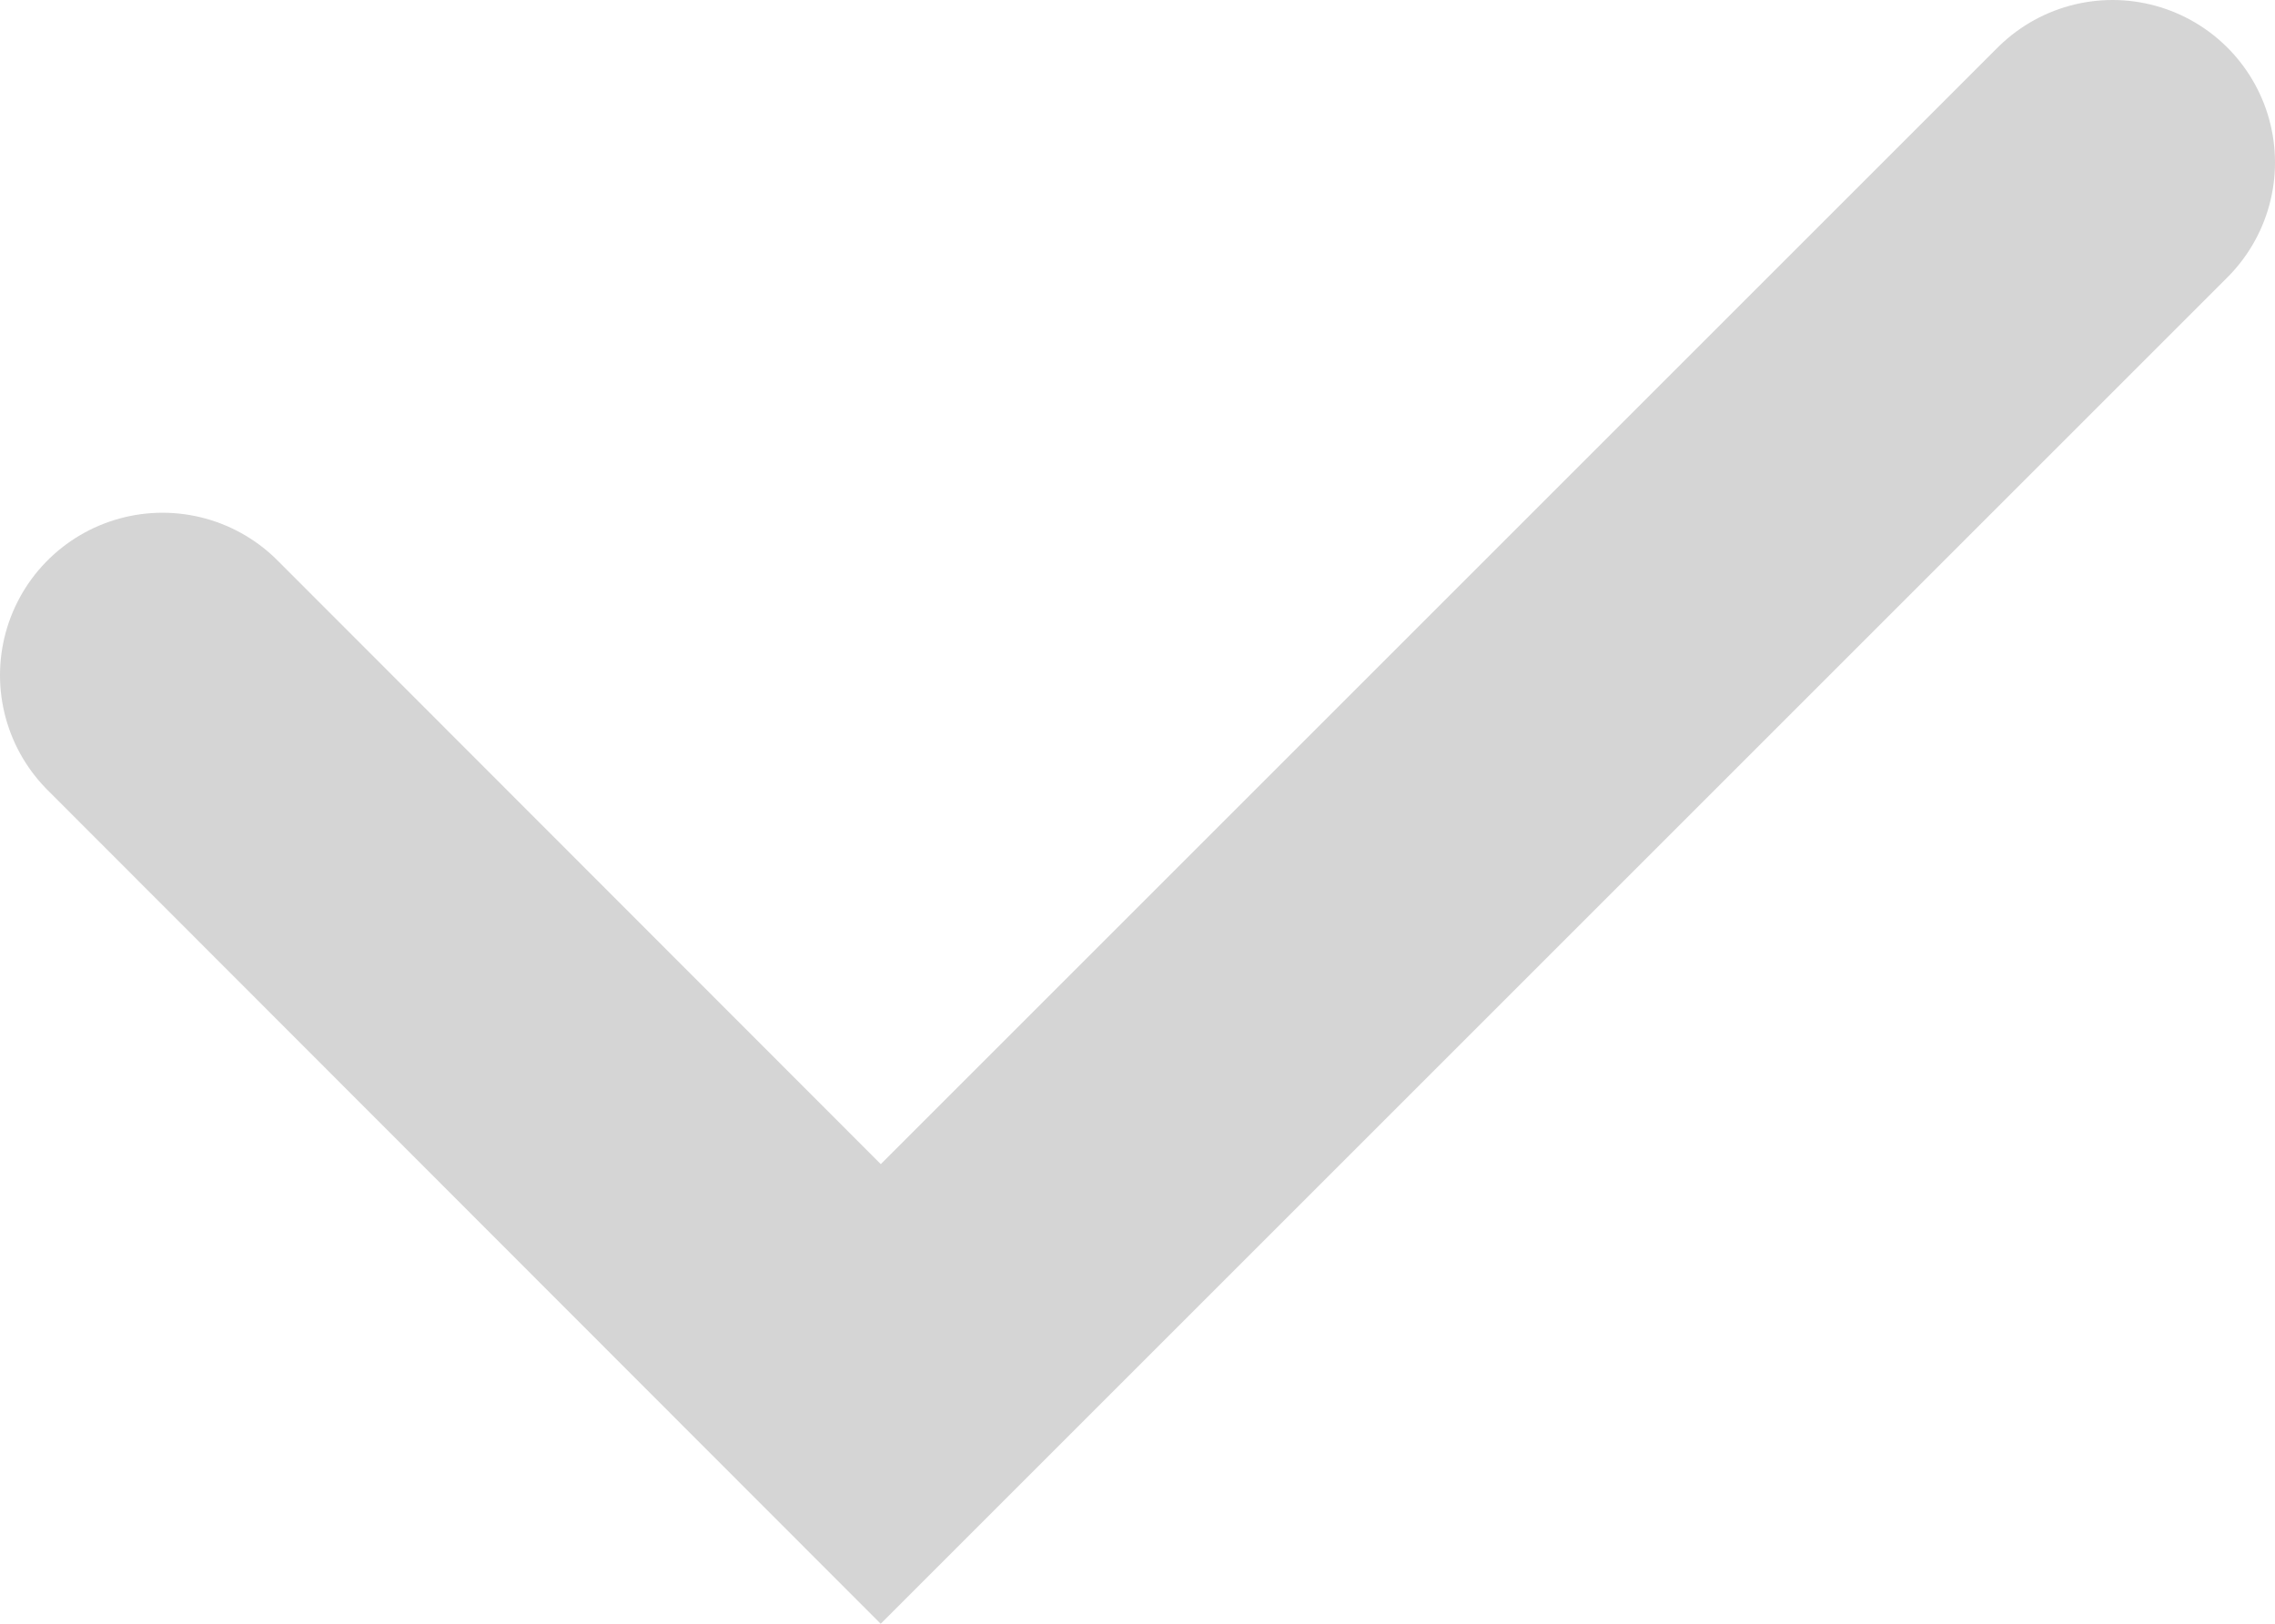
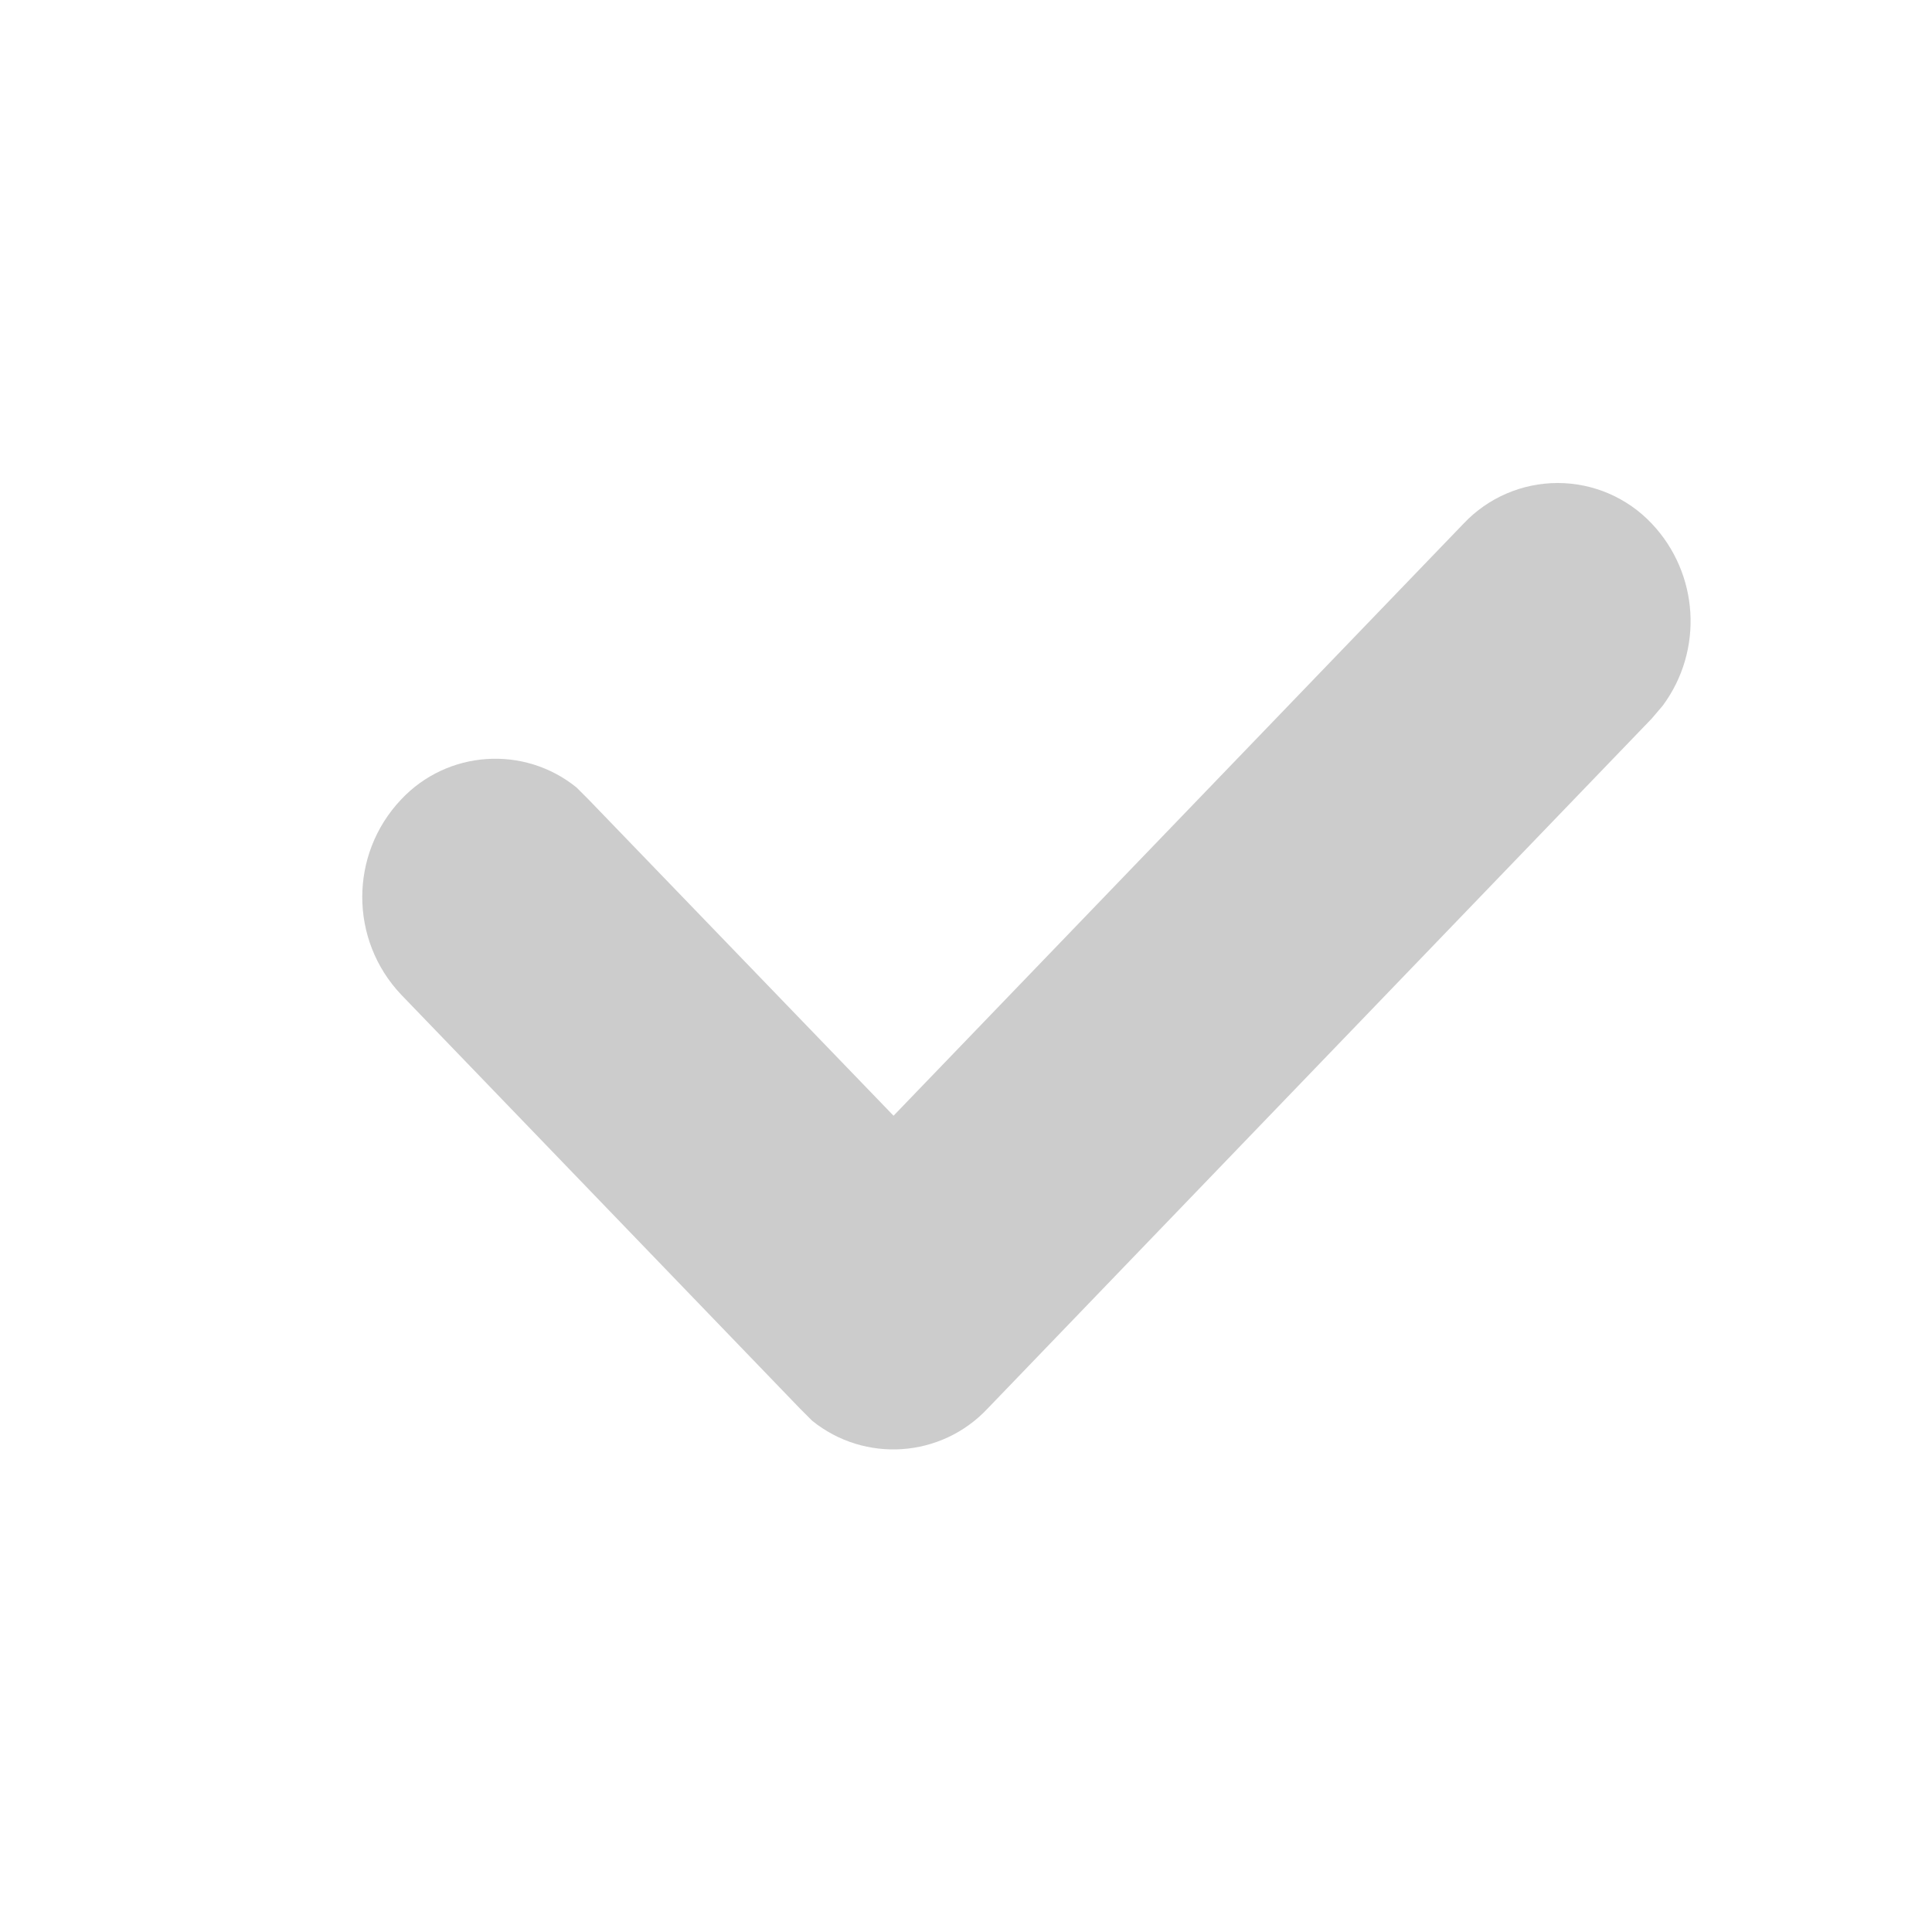
- <svg xmlns="http://www.w3.org/2000/svg" version="1.1" id="Layer_1" x="0px" y="0px" viewBox="0 0 35 24.98" style="enable-background:new 0 0 35 24.98;" xml:space="preserve">
-   <style type="text/css">
- 	.st0{fill:none;stroke:#D5D5D5;stroke-width:5;stroke-linecap:round;stroke-miterlimit:10;}
- </style>
-   <polyline class="st0" points="2.5,10.39 13.55,21.45 32.5,2.5 " />
+ <svg xmlns="http://www.w3.org/2000/svg" width="16" height="16" viewBox="0 0 16 16">
+   <g data-name="Icon / check_gr">
+     <path style="fill:none" d="M0 0h16v16H0z" />
+     <path data-name="Path 10" d="M9.122.335a1.071 1.071 0 0 1 1.556 0 1.176 1.176 0 0 1 .092 1.509l-.092.108-5.5 5.714a1.07 1.07 0 0 1-1.452.1l-.1-.1L.322 4.237a1.175 1.175 0 0 1 0-1.616 1.07 1.07 0 0 1 1.452-.1l.1.1L4.4 5.24z" transform="translate(3 4)" style="fill:#ccc" />
+   </g>
</svg>
